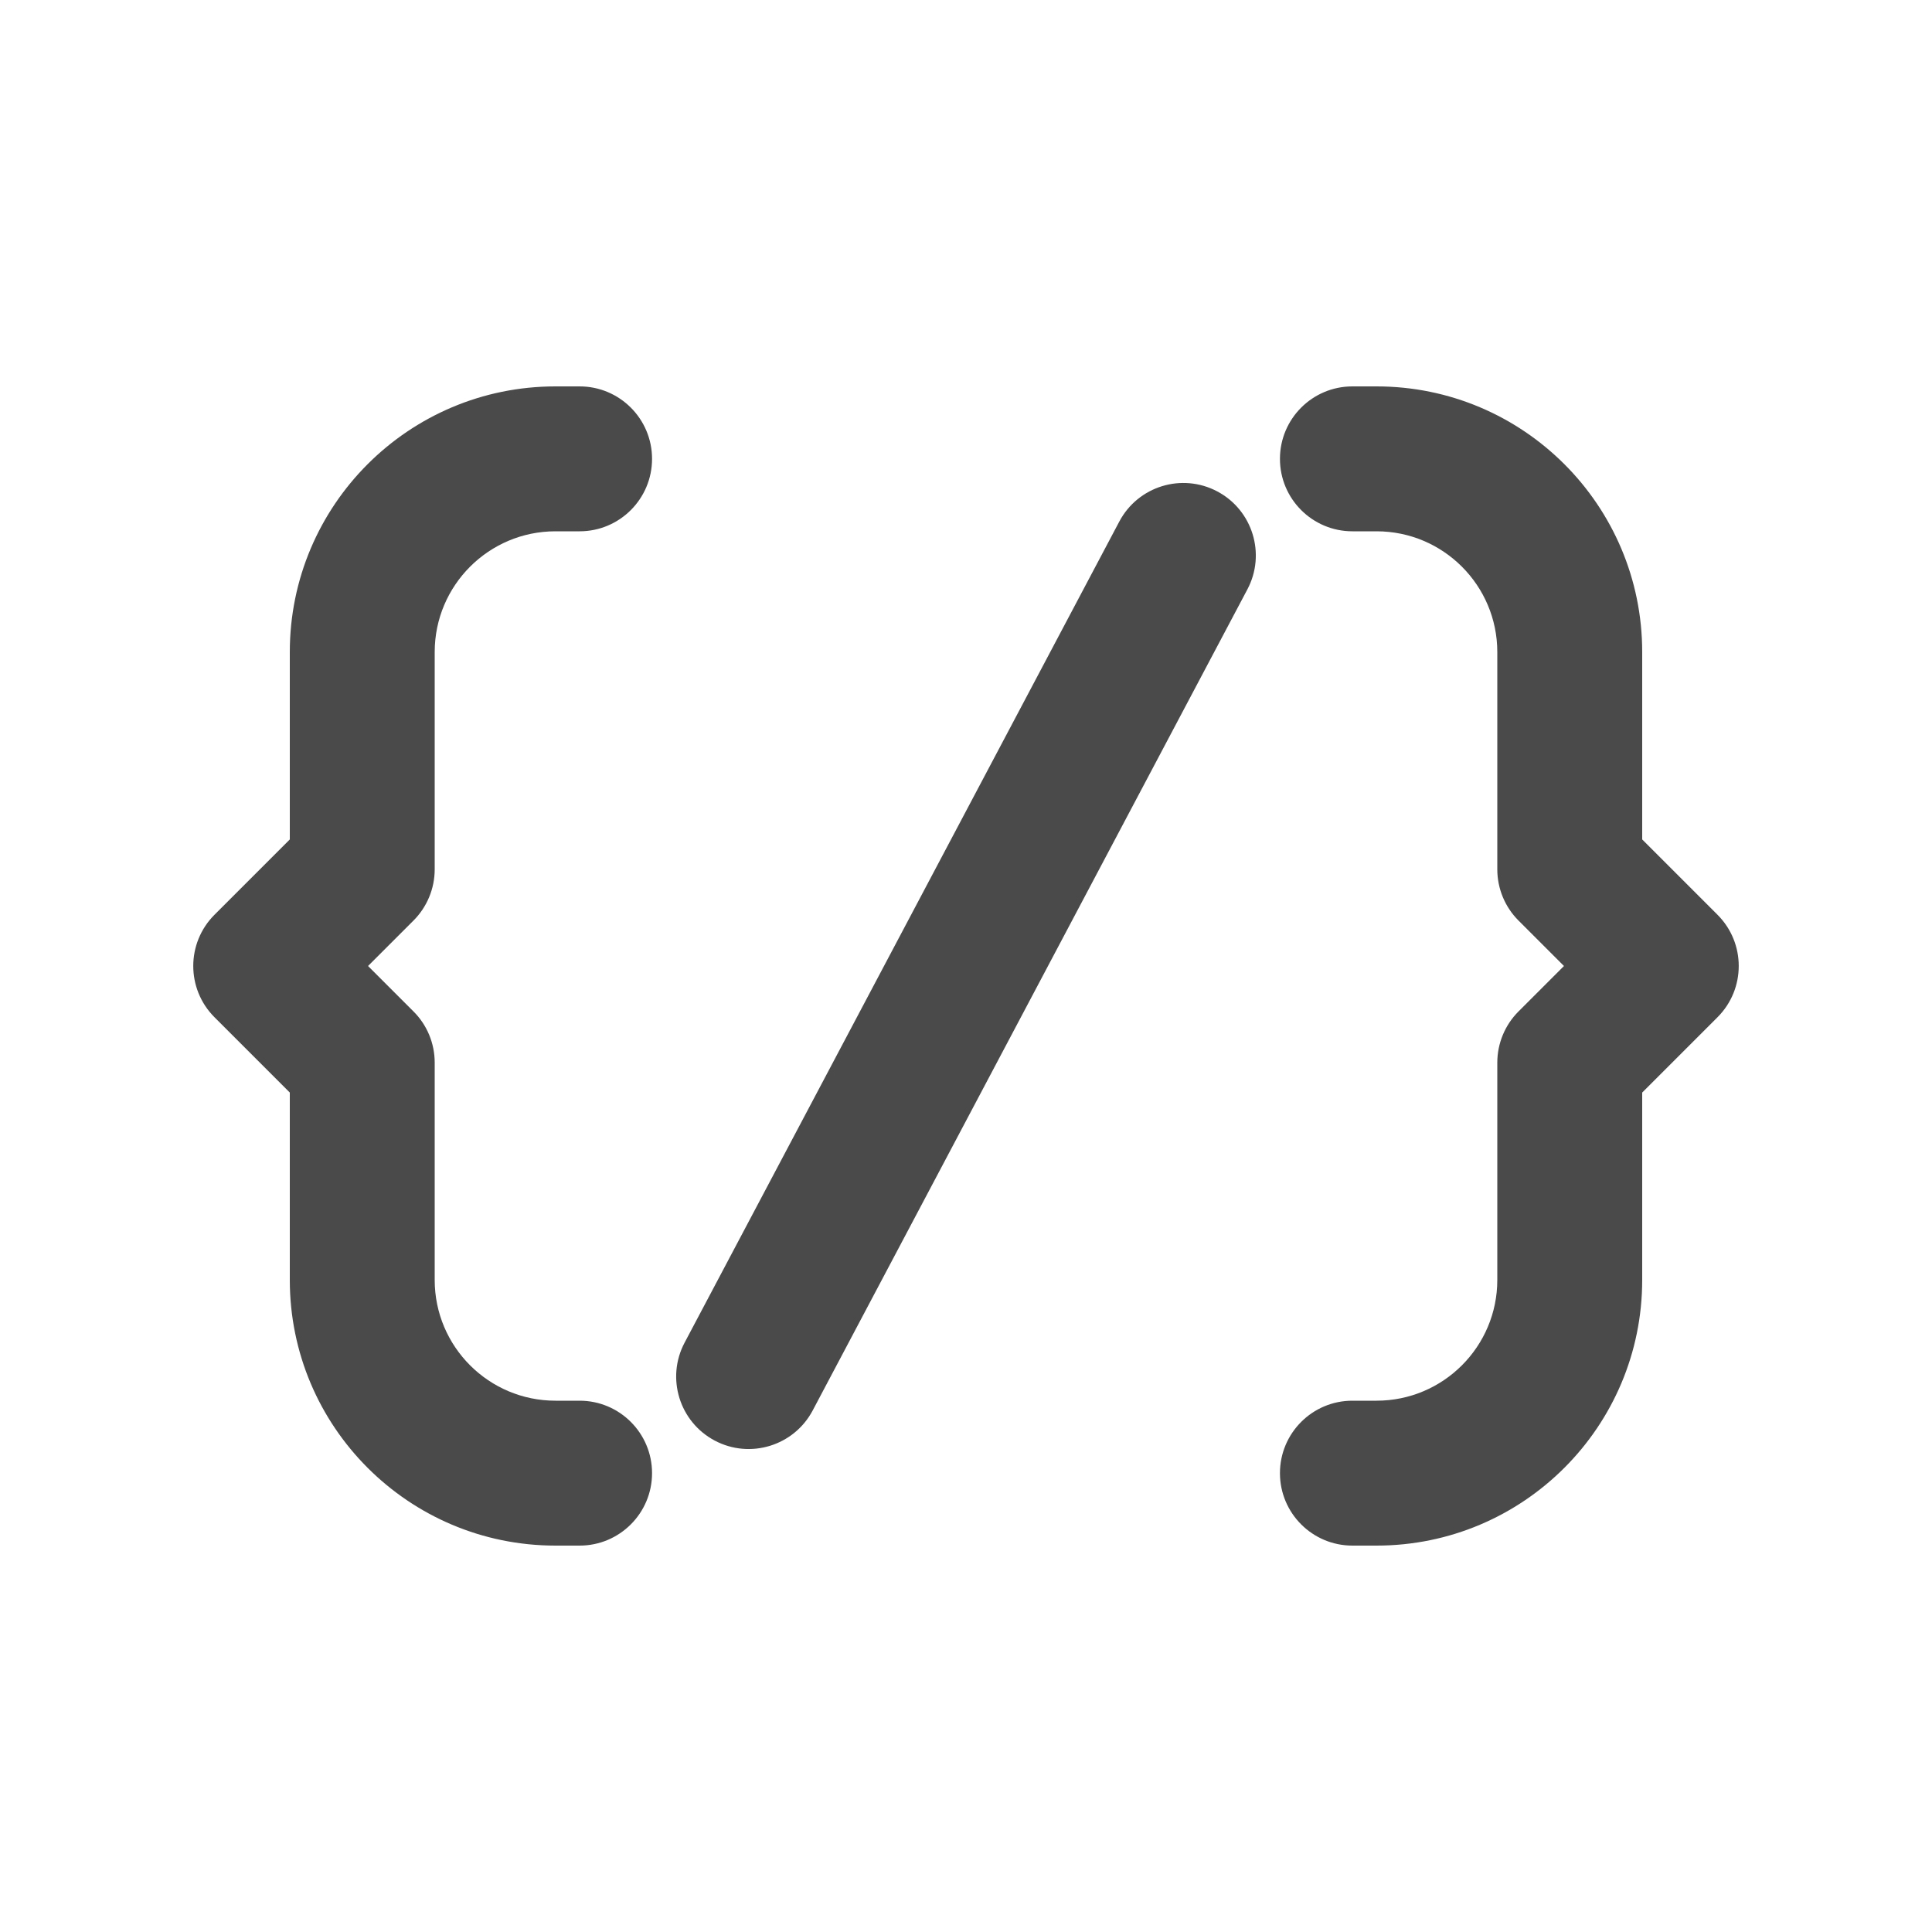
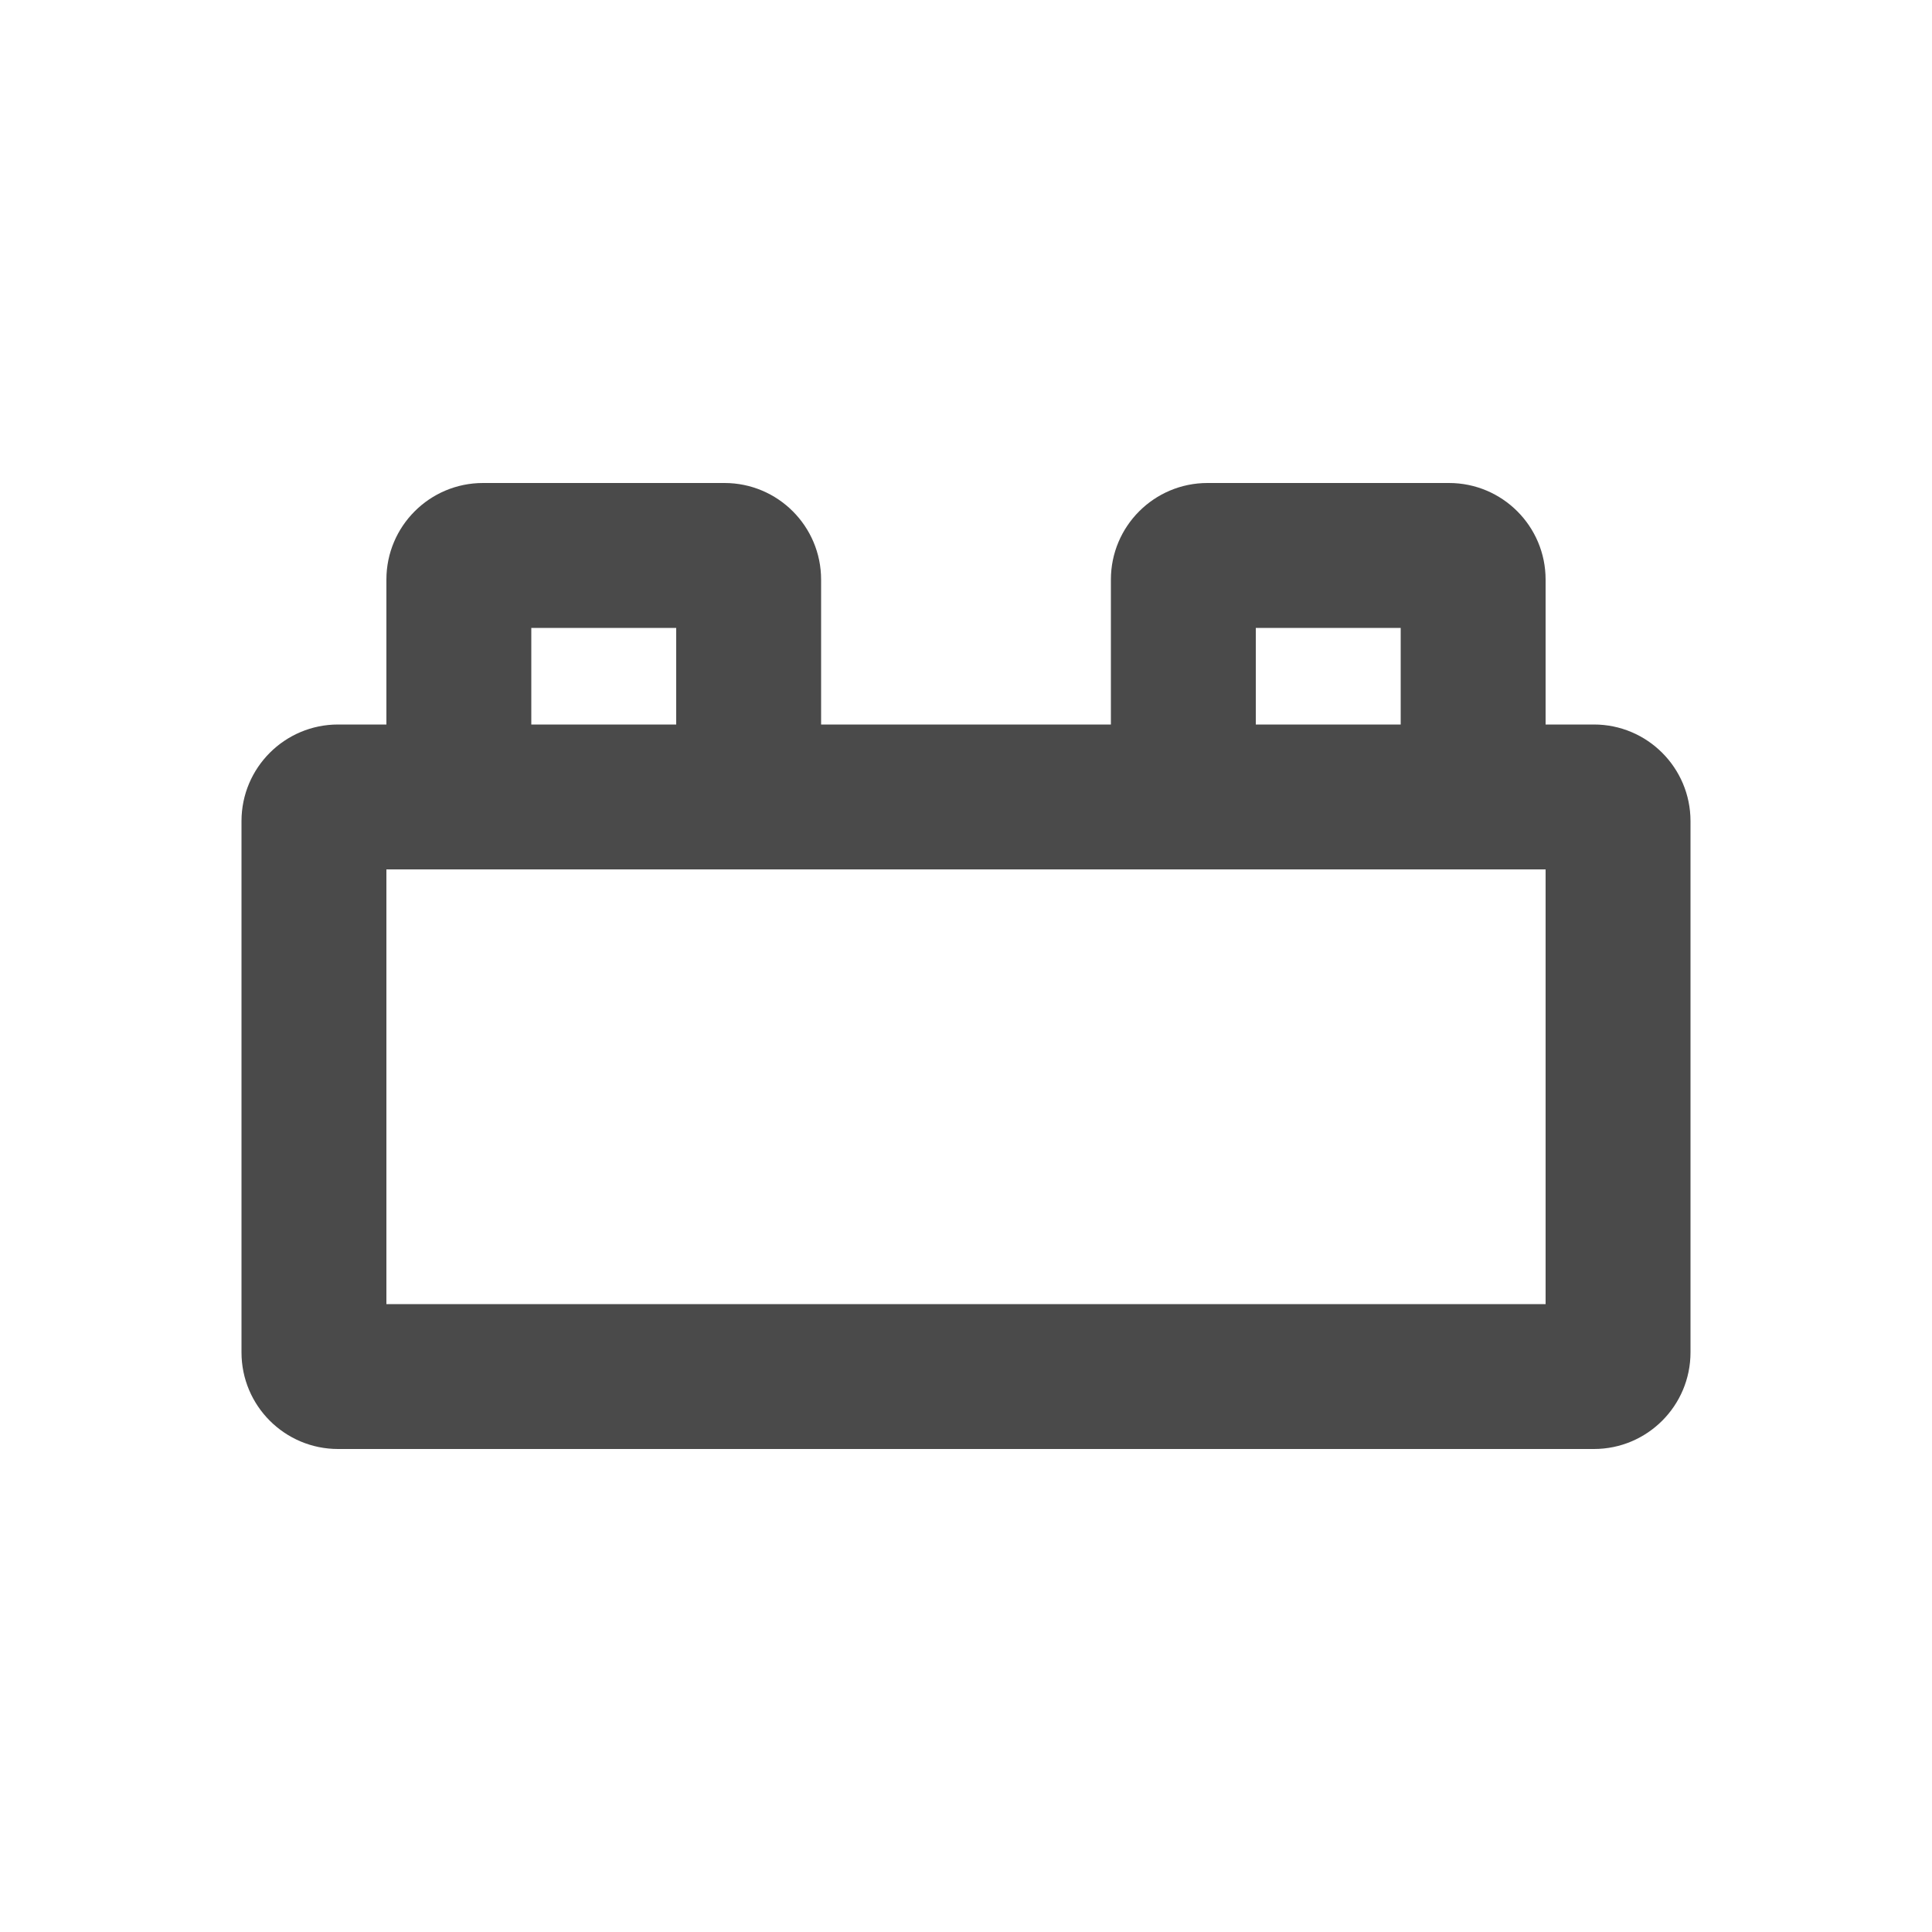
<svg xmlns="http://www.w3.org/2000/svg" viewBox="0 0 20 20">
-   <path d="M3 6.75a2.75 2.75 0 0 1 2.75-2.75h.25a.75.75 0 0 1 0 1.5h-.25c-.69 0-1.25.56-1.25 1.25v2.25a.75.75 0 0 1-.22.53l-.47.47.47.47c.141.14.22.331.22.53v2.25c0 .69.56 1.25 1.25 1.25h.25a.75.75 0 0 1 0 1.5h-.25a2.75 2.75 0 0 1-2.75-2.75v-1.94l-.78-.78a.75.75 0 0 1 0-1.06l.78-.78v-1.94Z" fill="#4A4A4A" />
-   <path d="M17 13.25a2.75 2.75 0 0 1-2.75 2.75h-.25a.75.75 0 0 1 0-1.5h.25c.69 0 1.25-.56 1.25-1.25v-2.25a.75.75 0 0 1 .22-.53l.47-.47-.47-.47a.75.75 0 0 1-.22-.53v-2.25c0-.69-.56-1.25-1.25-1.25h-.25a.75.75 0 0 1 0-1.5h.25a2.75 2.75 0 0 1 2.75 2.75v1.94l.78.78a.75.75 0 0 1 0 1.06l-.78.78v1.94Z" fill="#4A4A4A" />
-   <path d="M12.913 6.101a.75.75 0 1 0-1.326-.702l-4.5 8.5a.75.75 0 0 0 1.326.702l4.5-8.5Z" fill="#4A4A4A" />
+   <path fill-rule="evenodd" d="M4 6v1.5h-.5a1 1 0 0 0-1 1v5.5a1 1 0 0 0 1 1h13a1 1 0 0 0 1-1v-5.5a1 1 0 0 0-1-1h-.5v-1.5a1 1 0 0 0-1-1h-2.5a1 1 0 0 0-1 1v1.5h-3v-1.5a1 1 0 0 0-1-1h-2.5a1 1 0 0 0-1 1Zm1.5.5v1h1.5v-1h-1.5Zm7.5 1h1.5v-1h-1.5v1Zm-9 1.5v4.5h12v-4.5h-12Z" fill="#4A4A4A" />
</svg>
